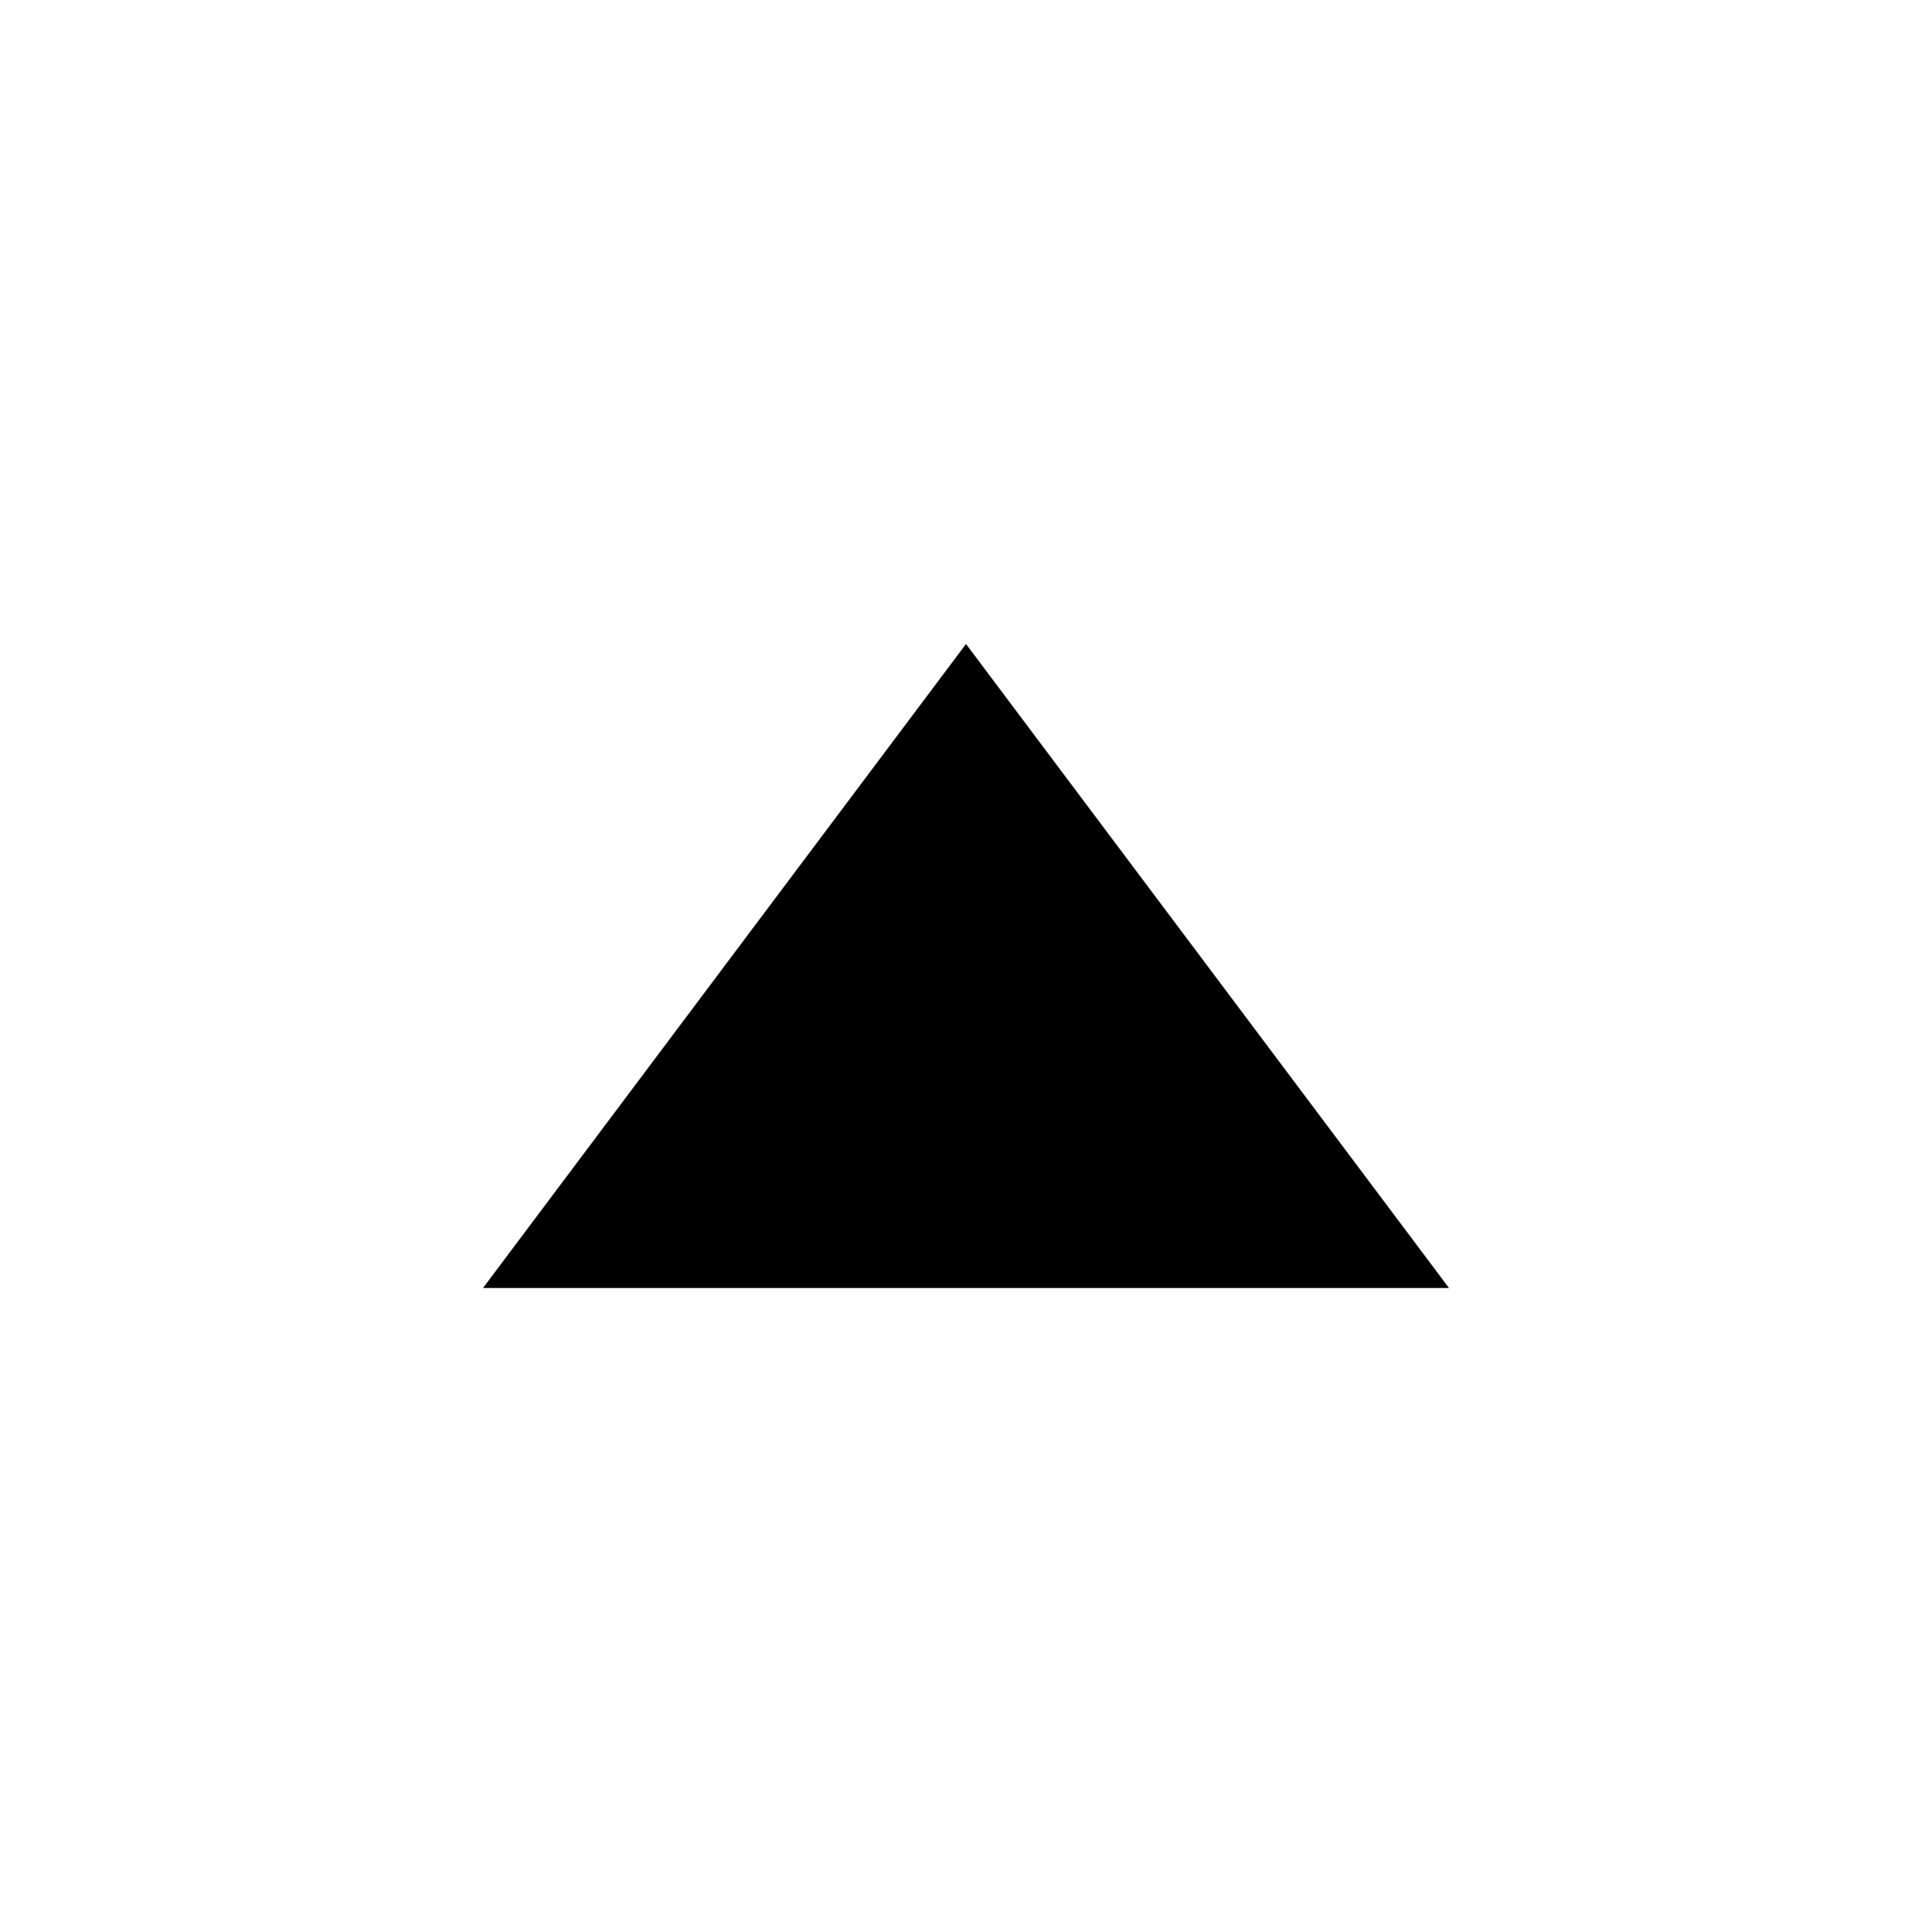
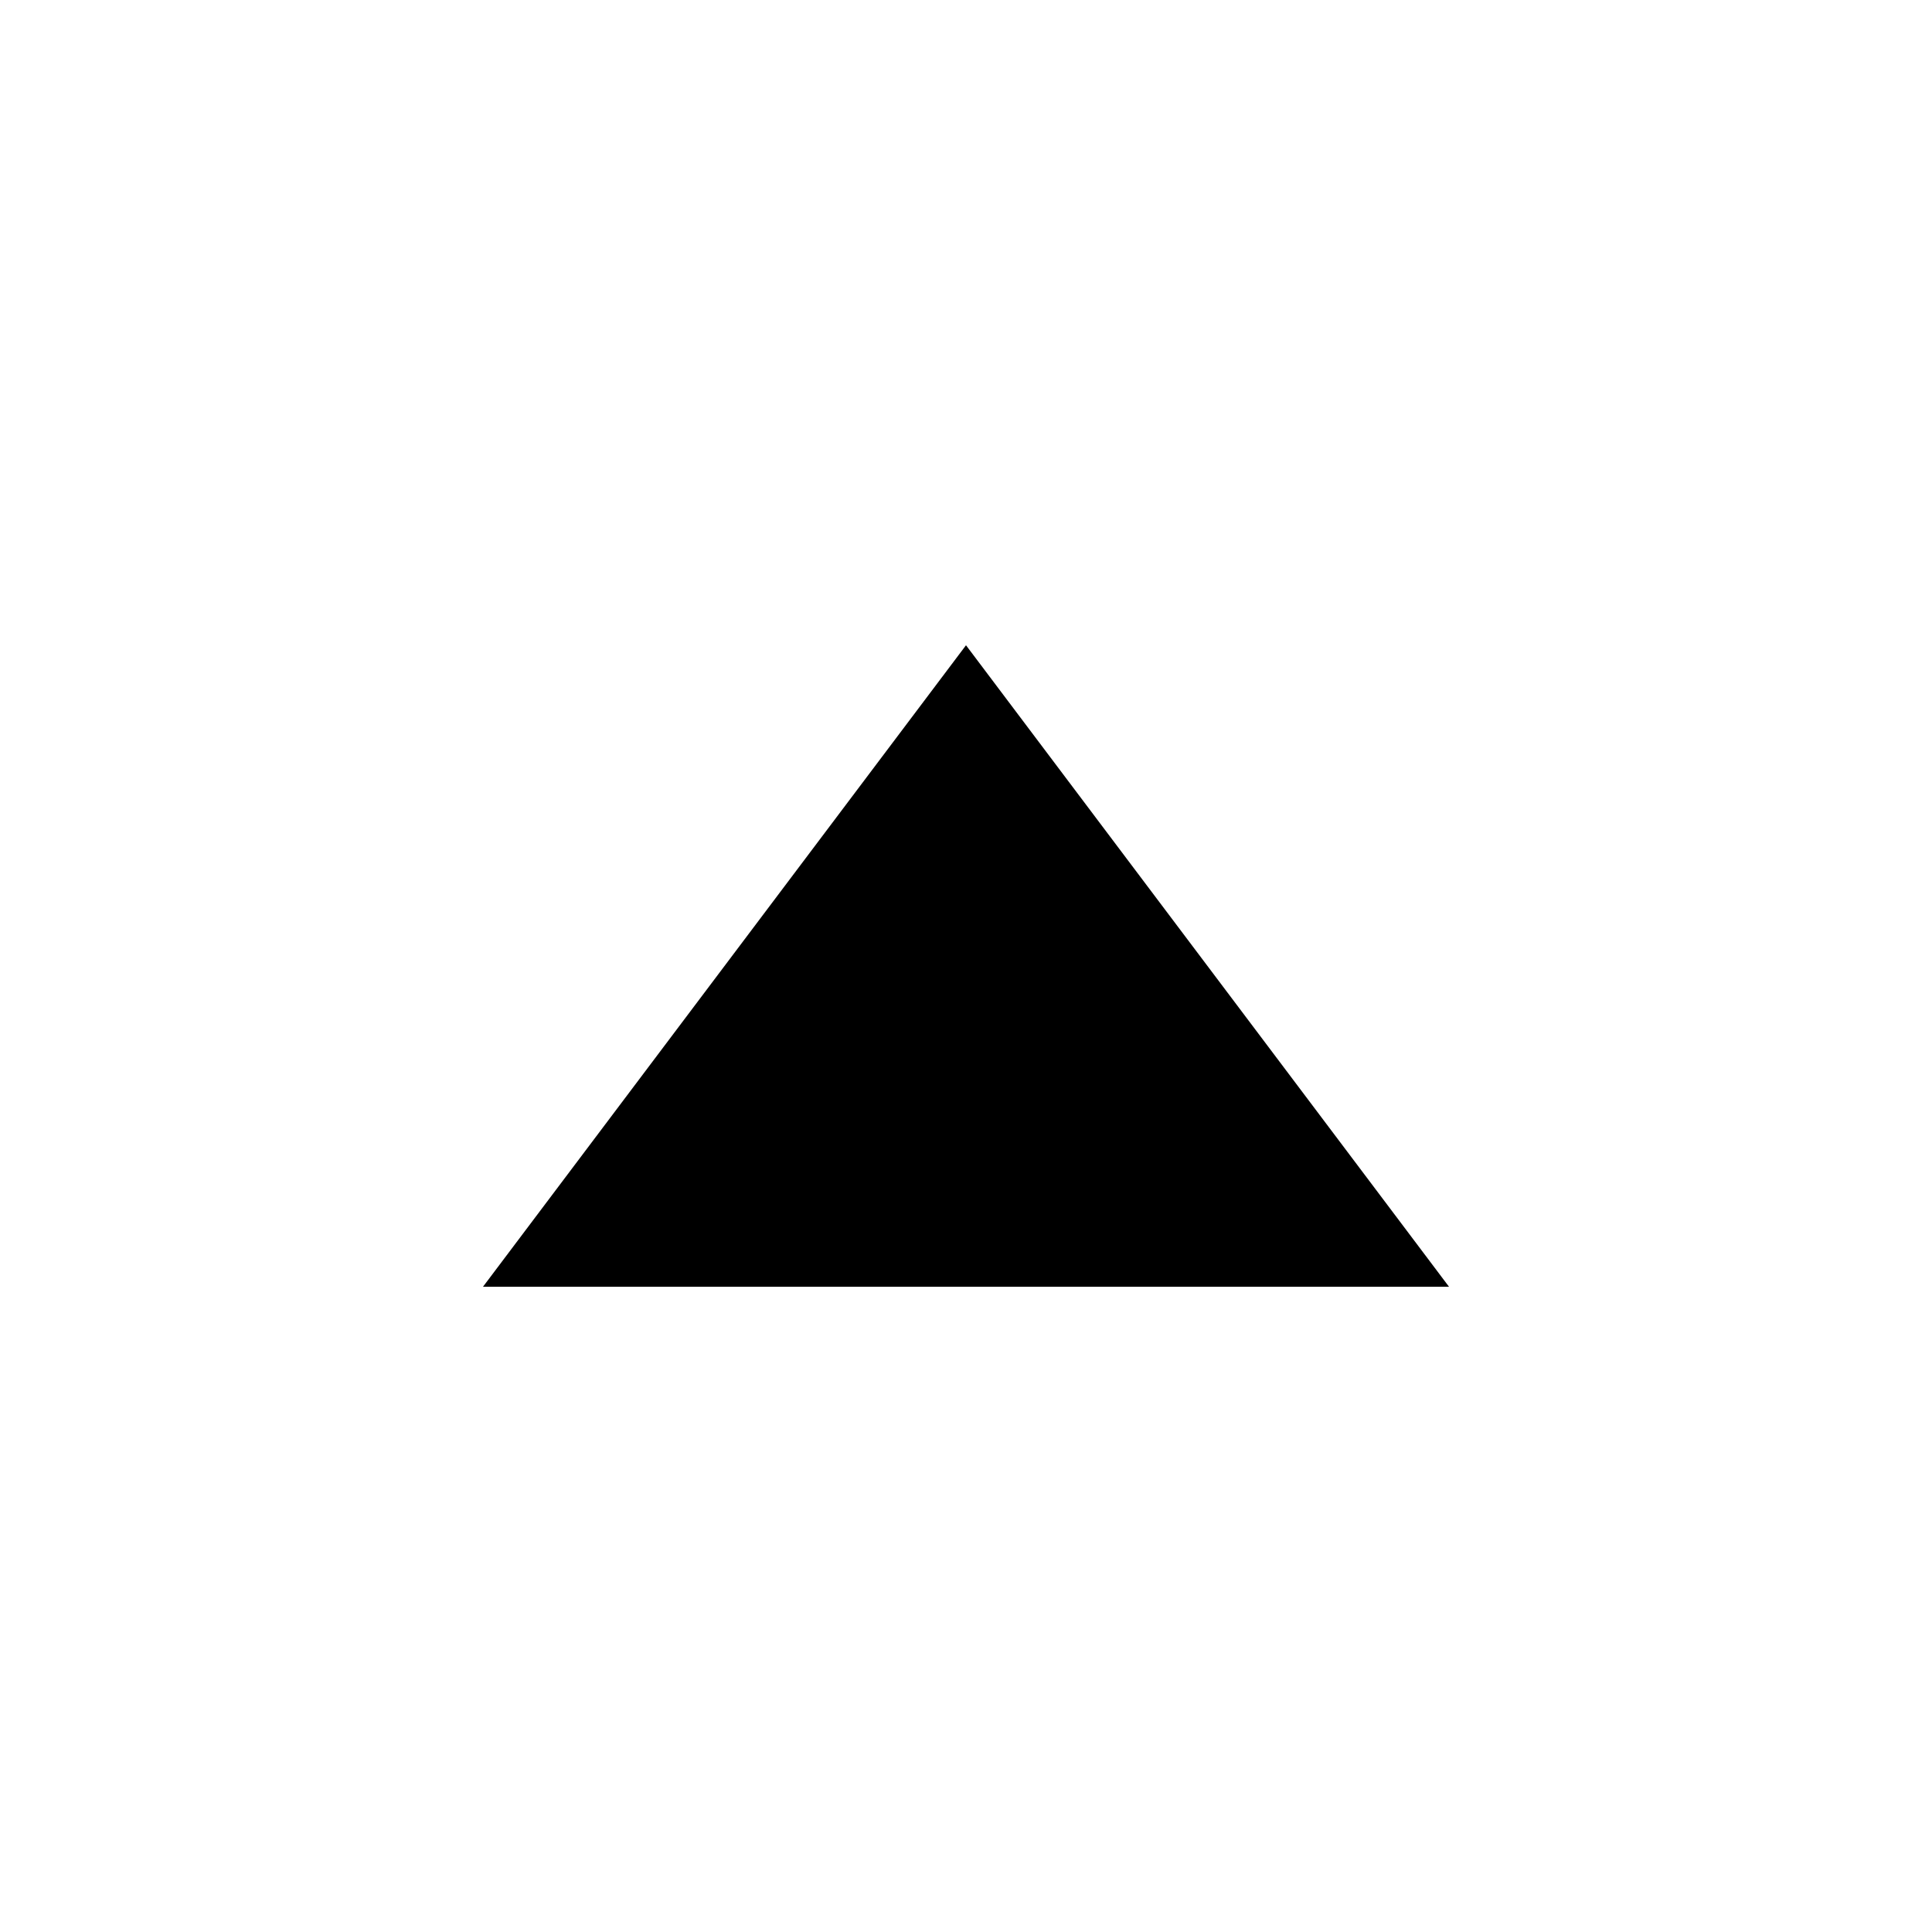
- <svg xmlns="http://www.w3.org/2000/svg" viewBox="0 0 24 24">
-   <path d="M6 16 L18 16 L12 8 Z" fill="currentColor" stroke="currentColor" stroke-width="0" stroke-linecap="round" stroke-linejoin="round" />
+ <svg xmlns="http://www.w3.org/2000/svg" viewBox="0 0 512 512">
+   <path d="M128 341 L384 341 L256 171 Z" fill="currentColor" stroke="currentColor" stroke-width="0" stroke-linecap="round" stroke-linejoin="round" />
</svg>
